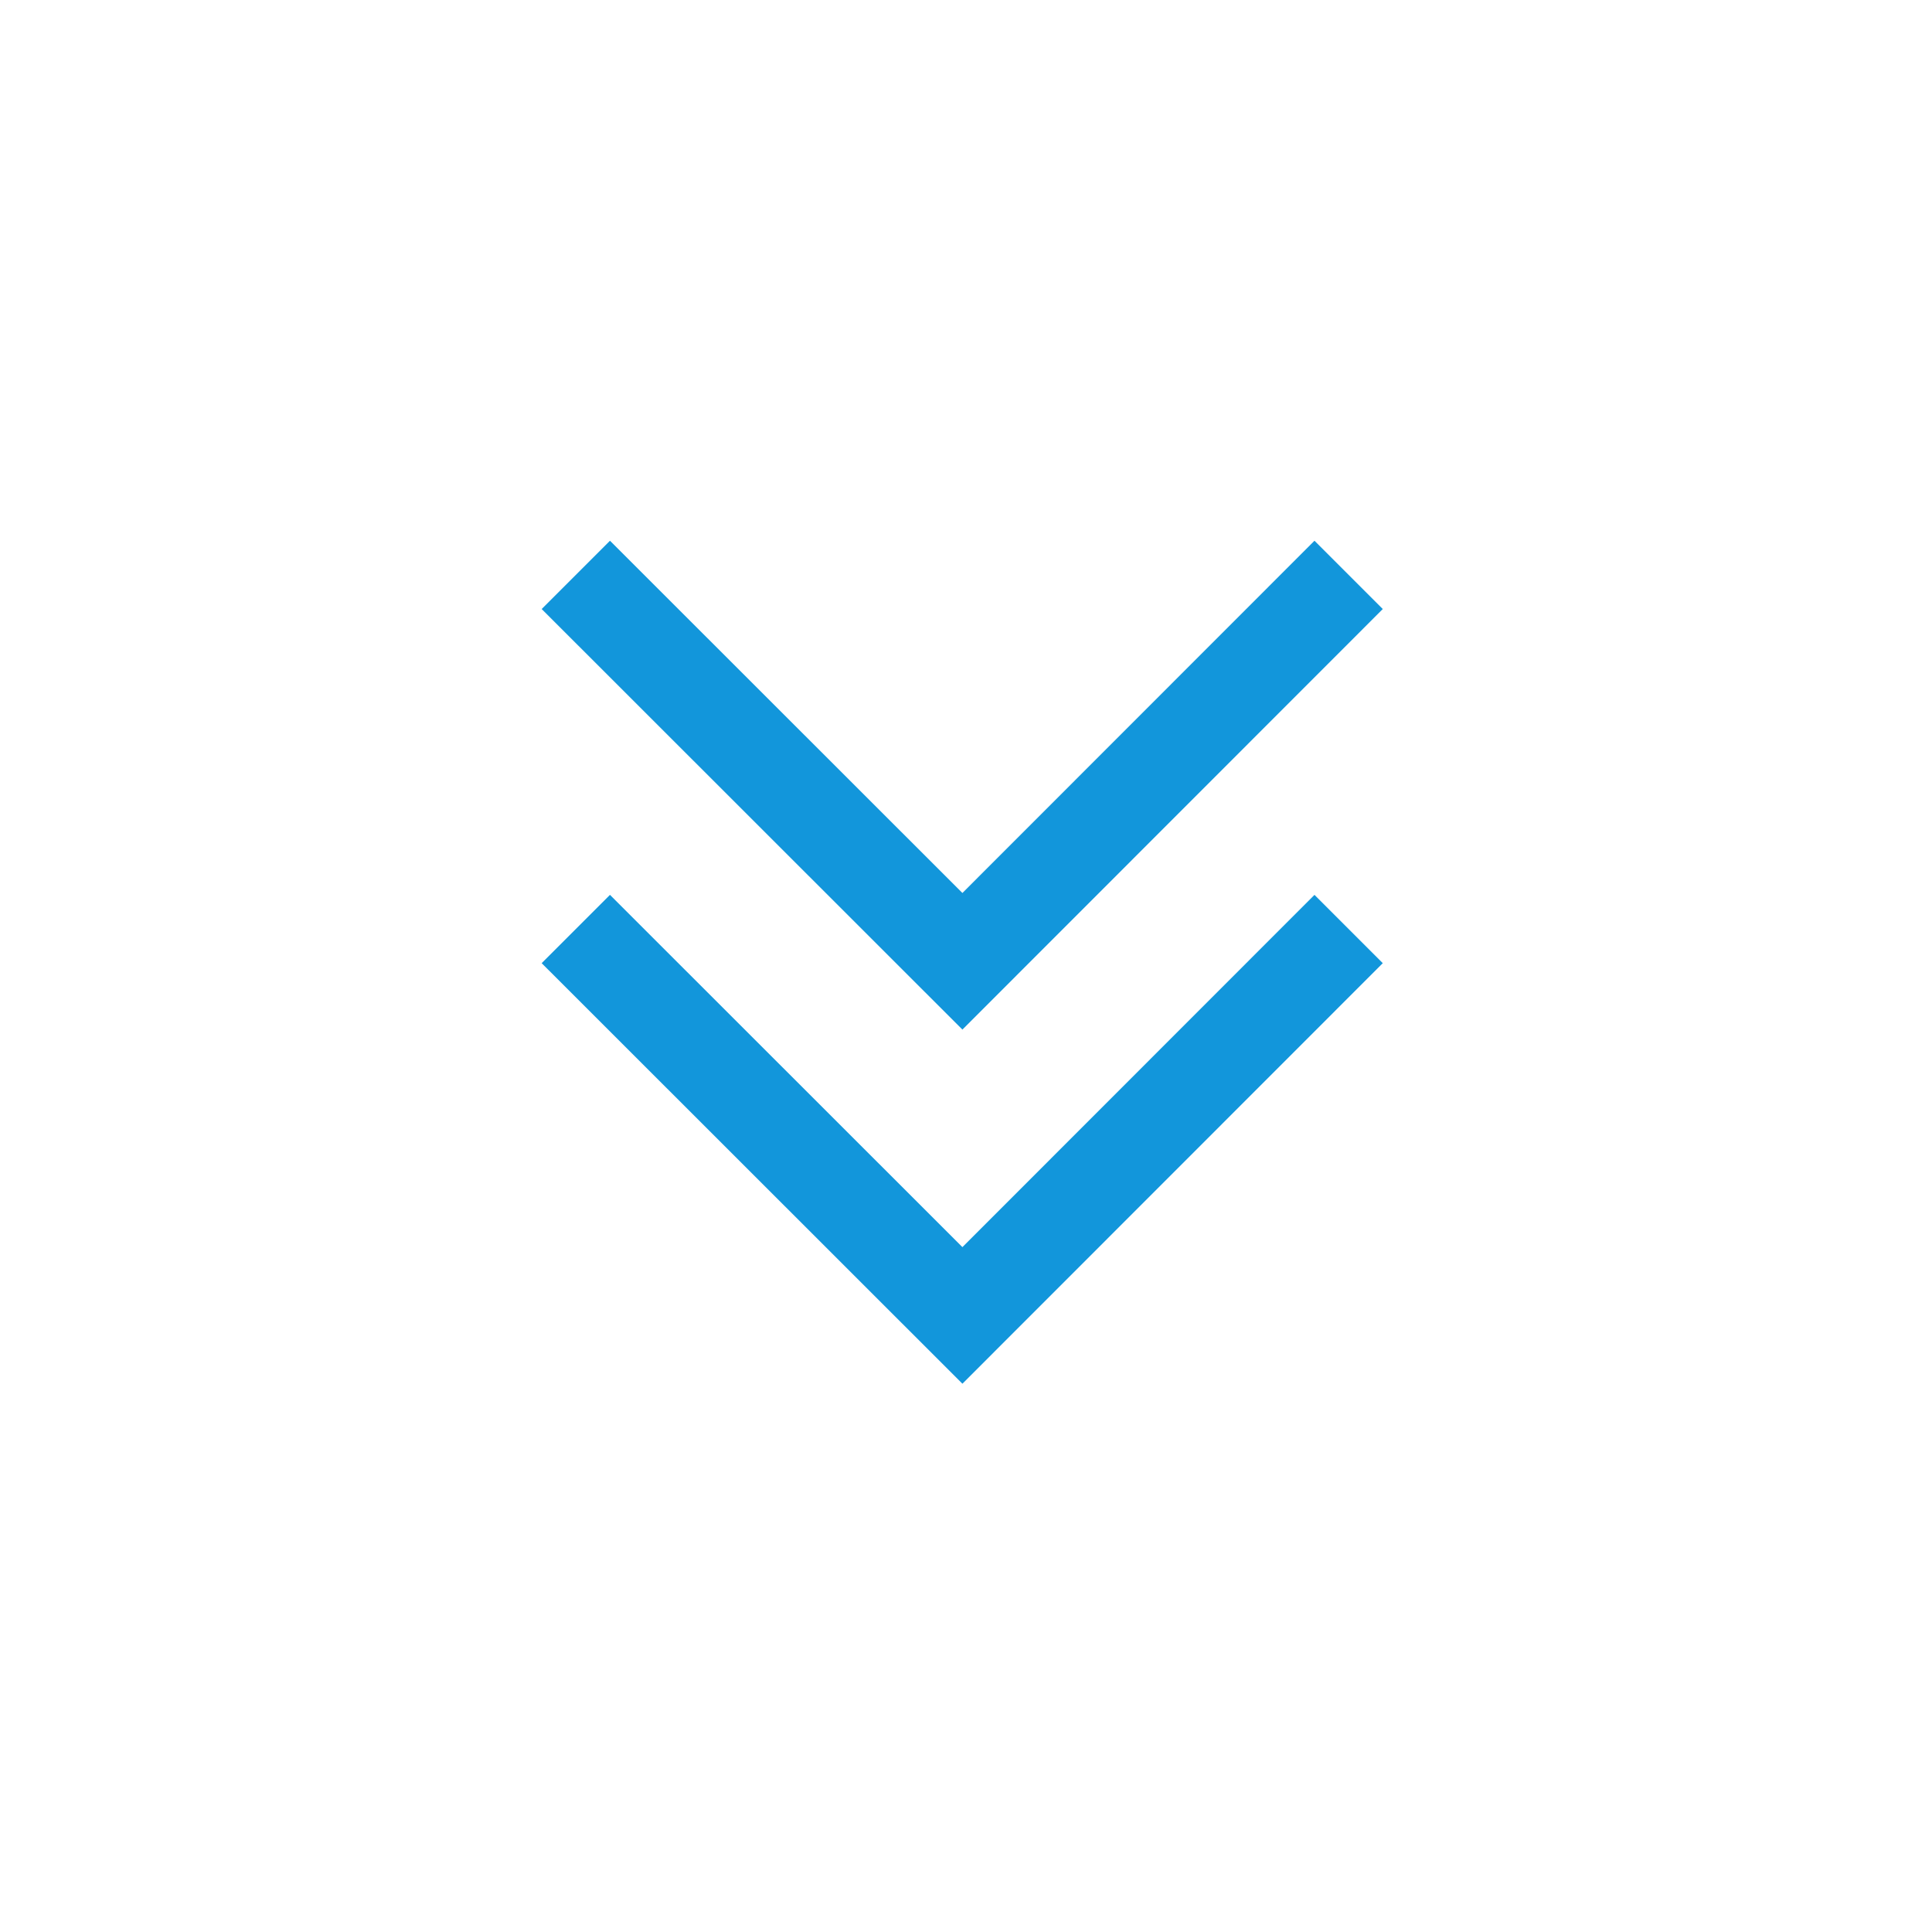
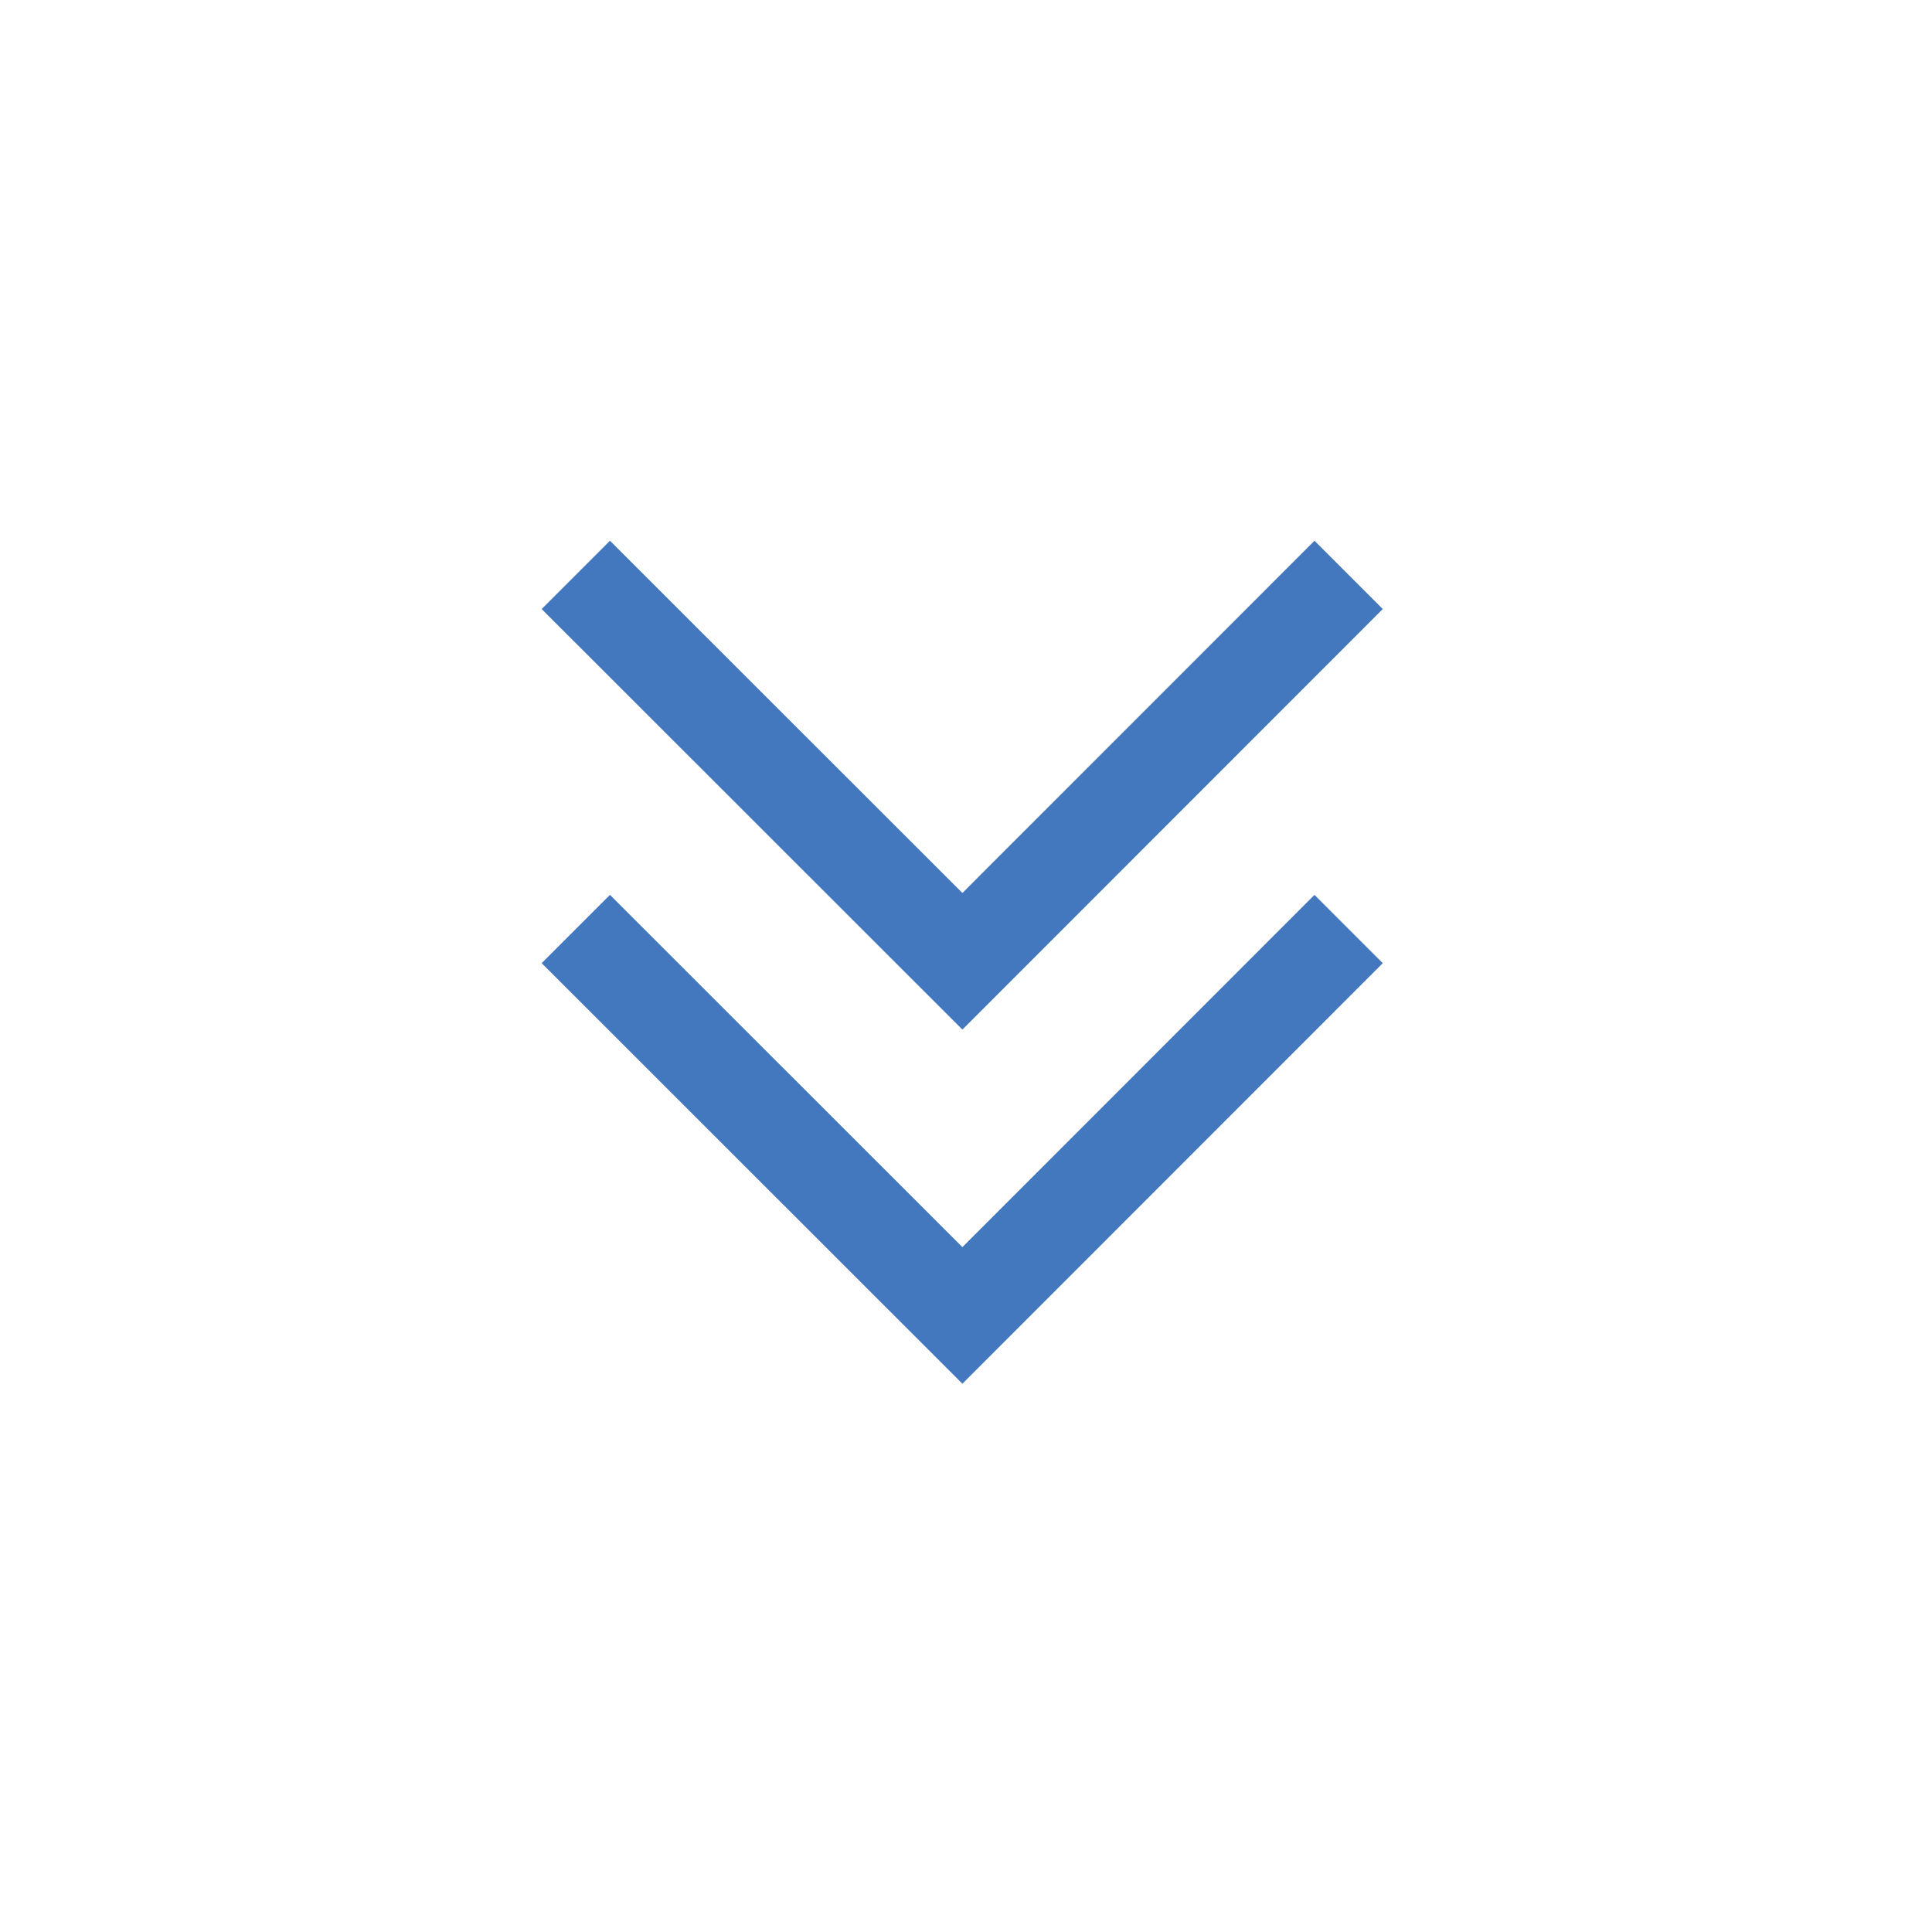
- <svg xmlns="http://www.w3.org/2000/svg" t="1611038184923" class="icon" viewBox="0 0 1024 1024" version="1.1" p-id="1124" width="200" height="200">
-   <defs>
-     <style type="text/css" />
-   </defs>
-   <path d="M732.9 510.5L510.1 733.4l-223-222.9 36.2-36.2L510.1 661l186.6-186.7z" p-id="1125" fill="#1296db" />
-   <path d="M732.9 322.8L510.1 545.7l-223-222.9 36.2-36.2 186.8 186.7 186.6-186.7z" p-id="1126" fill="#1296db" />
+ <svg xmlns="http://www.w3.org/2000/svg" t="1611041094035" class="icon" viewBox="0 0 1024 1024" version="1.1" p-id="1125" width="200" height="200">
+   <path d="M732.9 510.5L510.1 733.4l-223-222.9 36.2-36.2L510.1 661l186.6-186.7z" p-id="1126" fill="#4378be" />
+   <path d="M732.9 322.8L510.1 545.7l-223-222.9 36.2-36.2 186.8 186.7 186.6-186.7z" p-id="1127" fill="#4378be" />
</svg>
